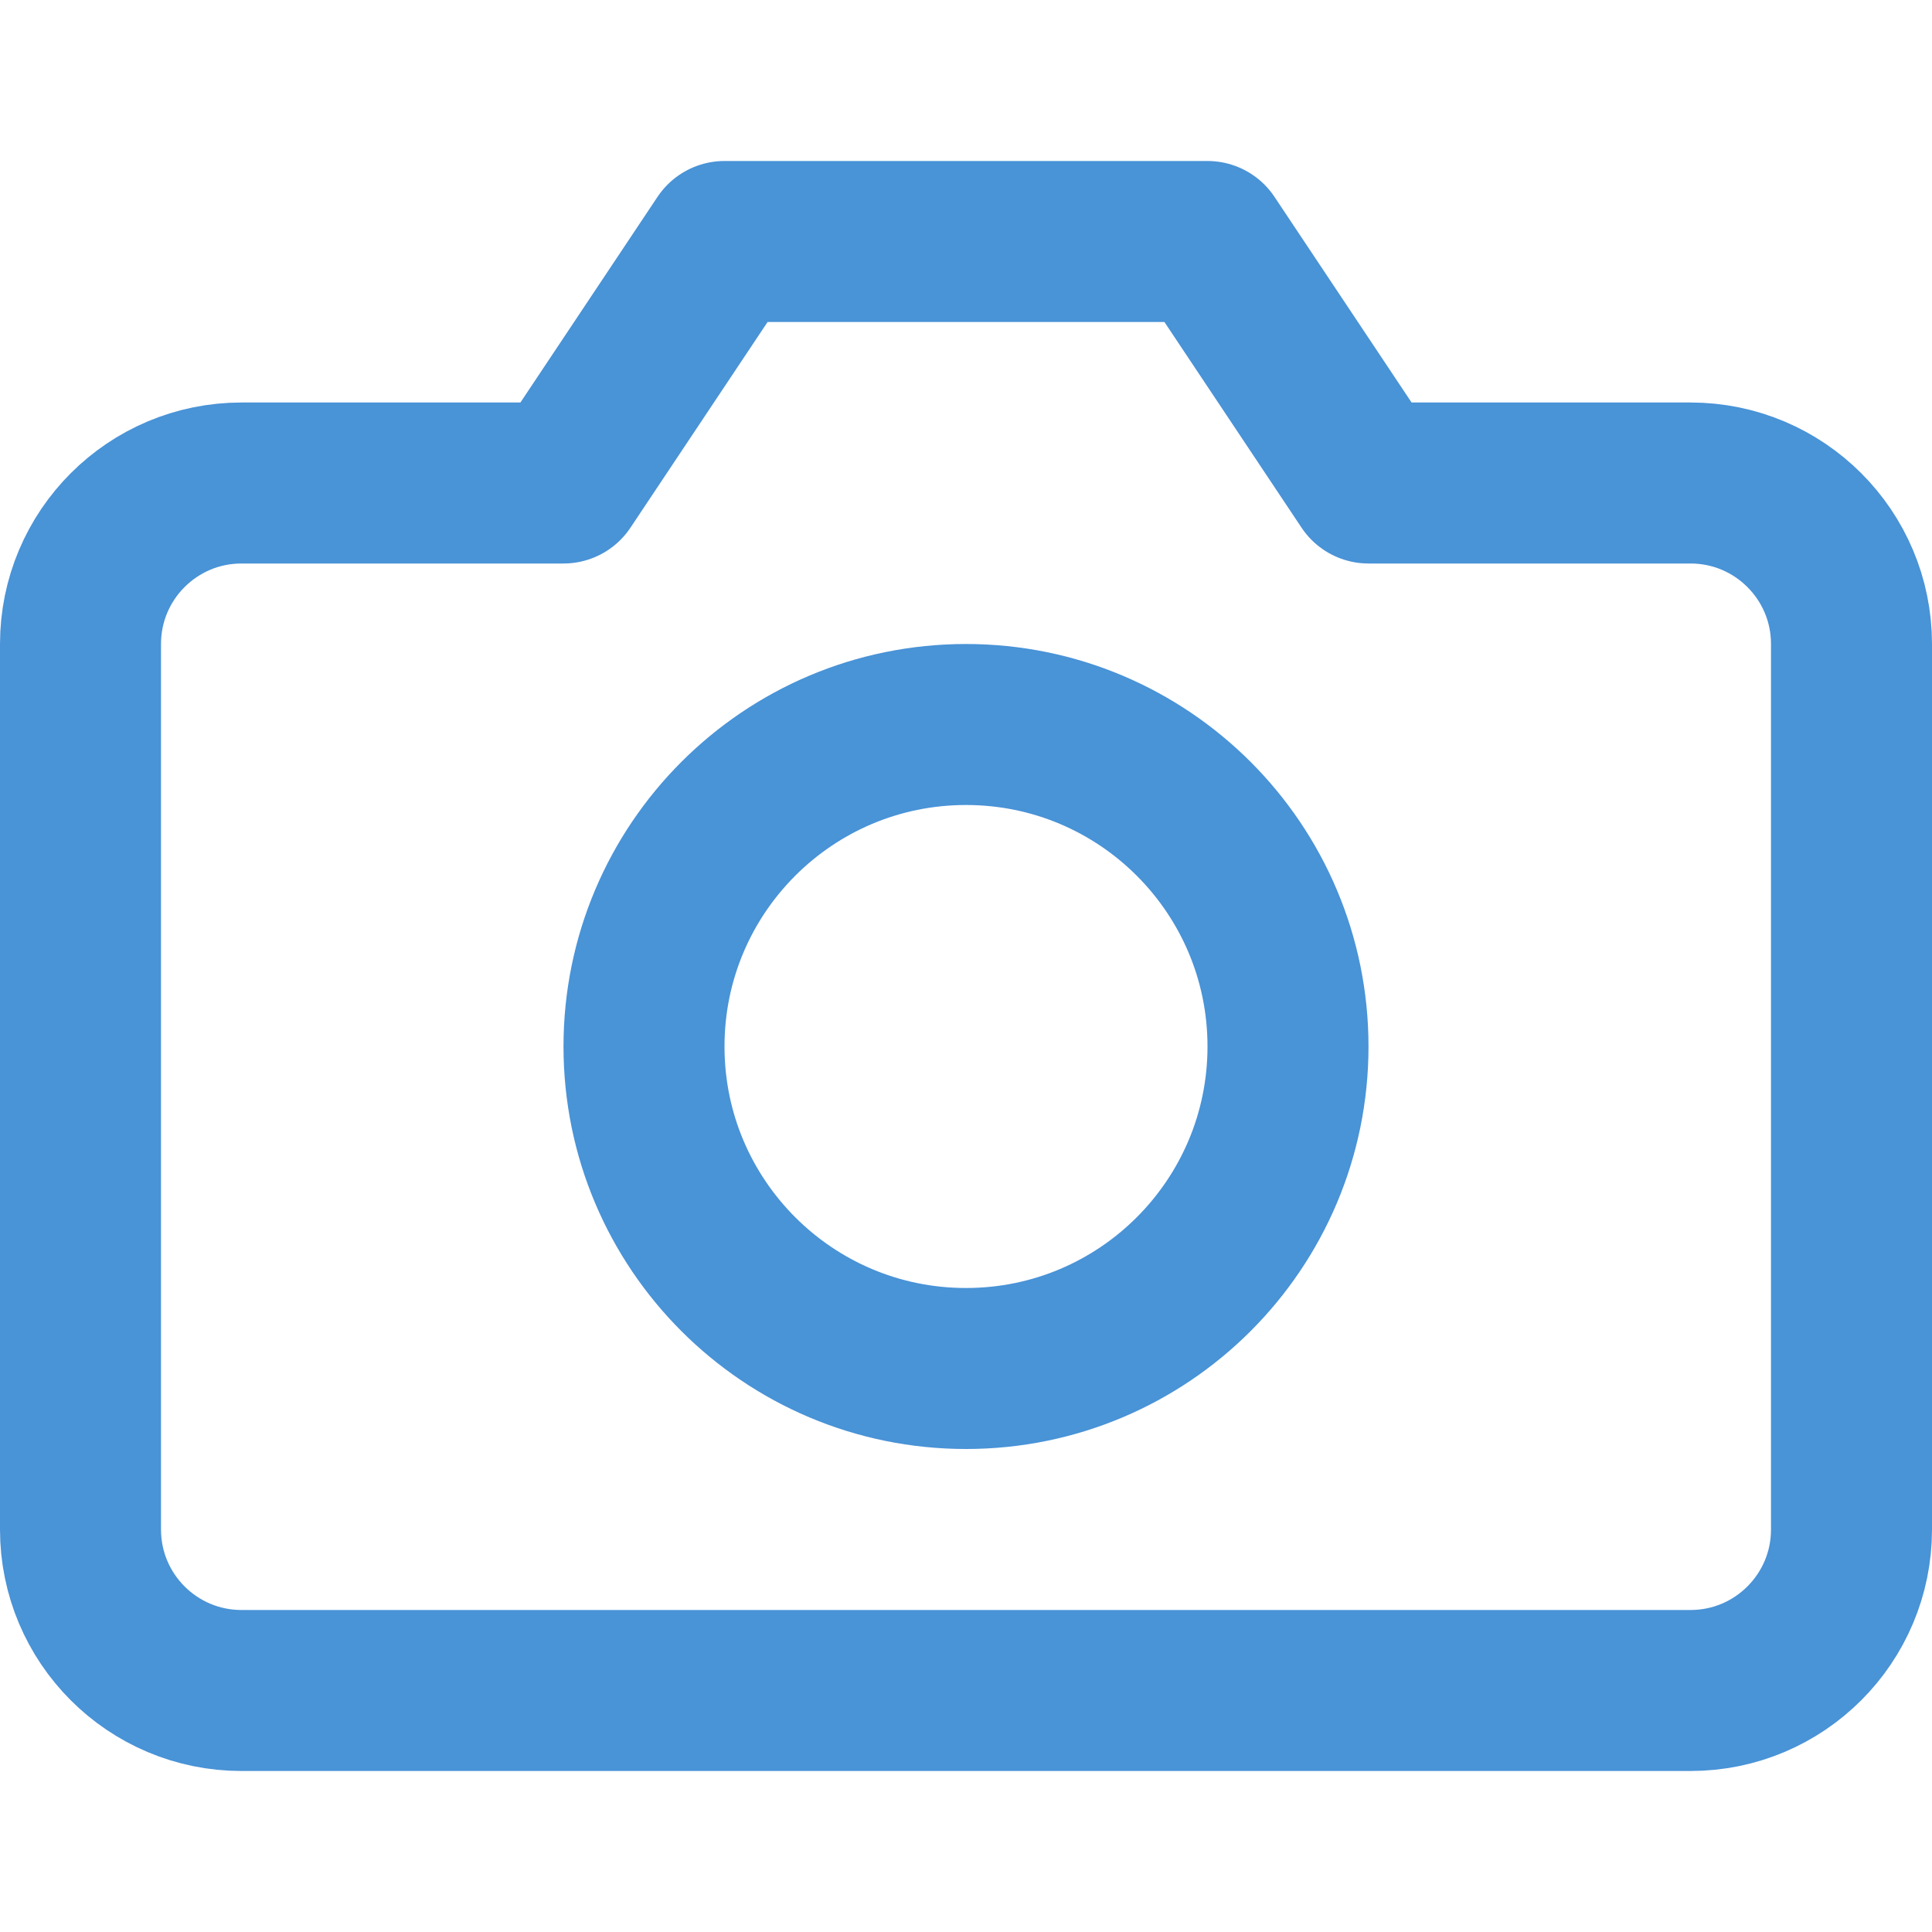
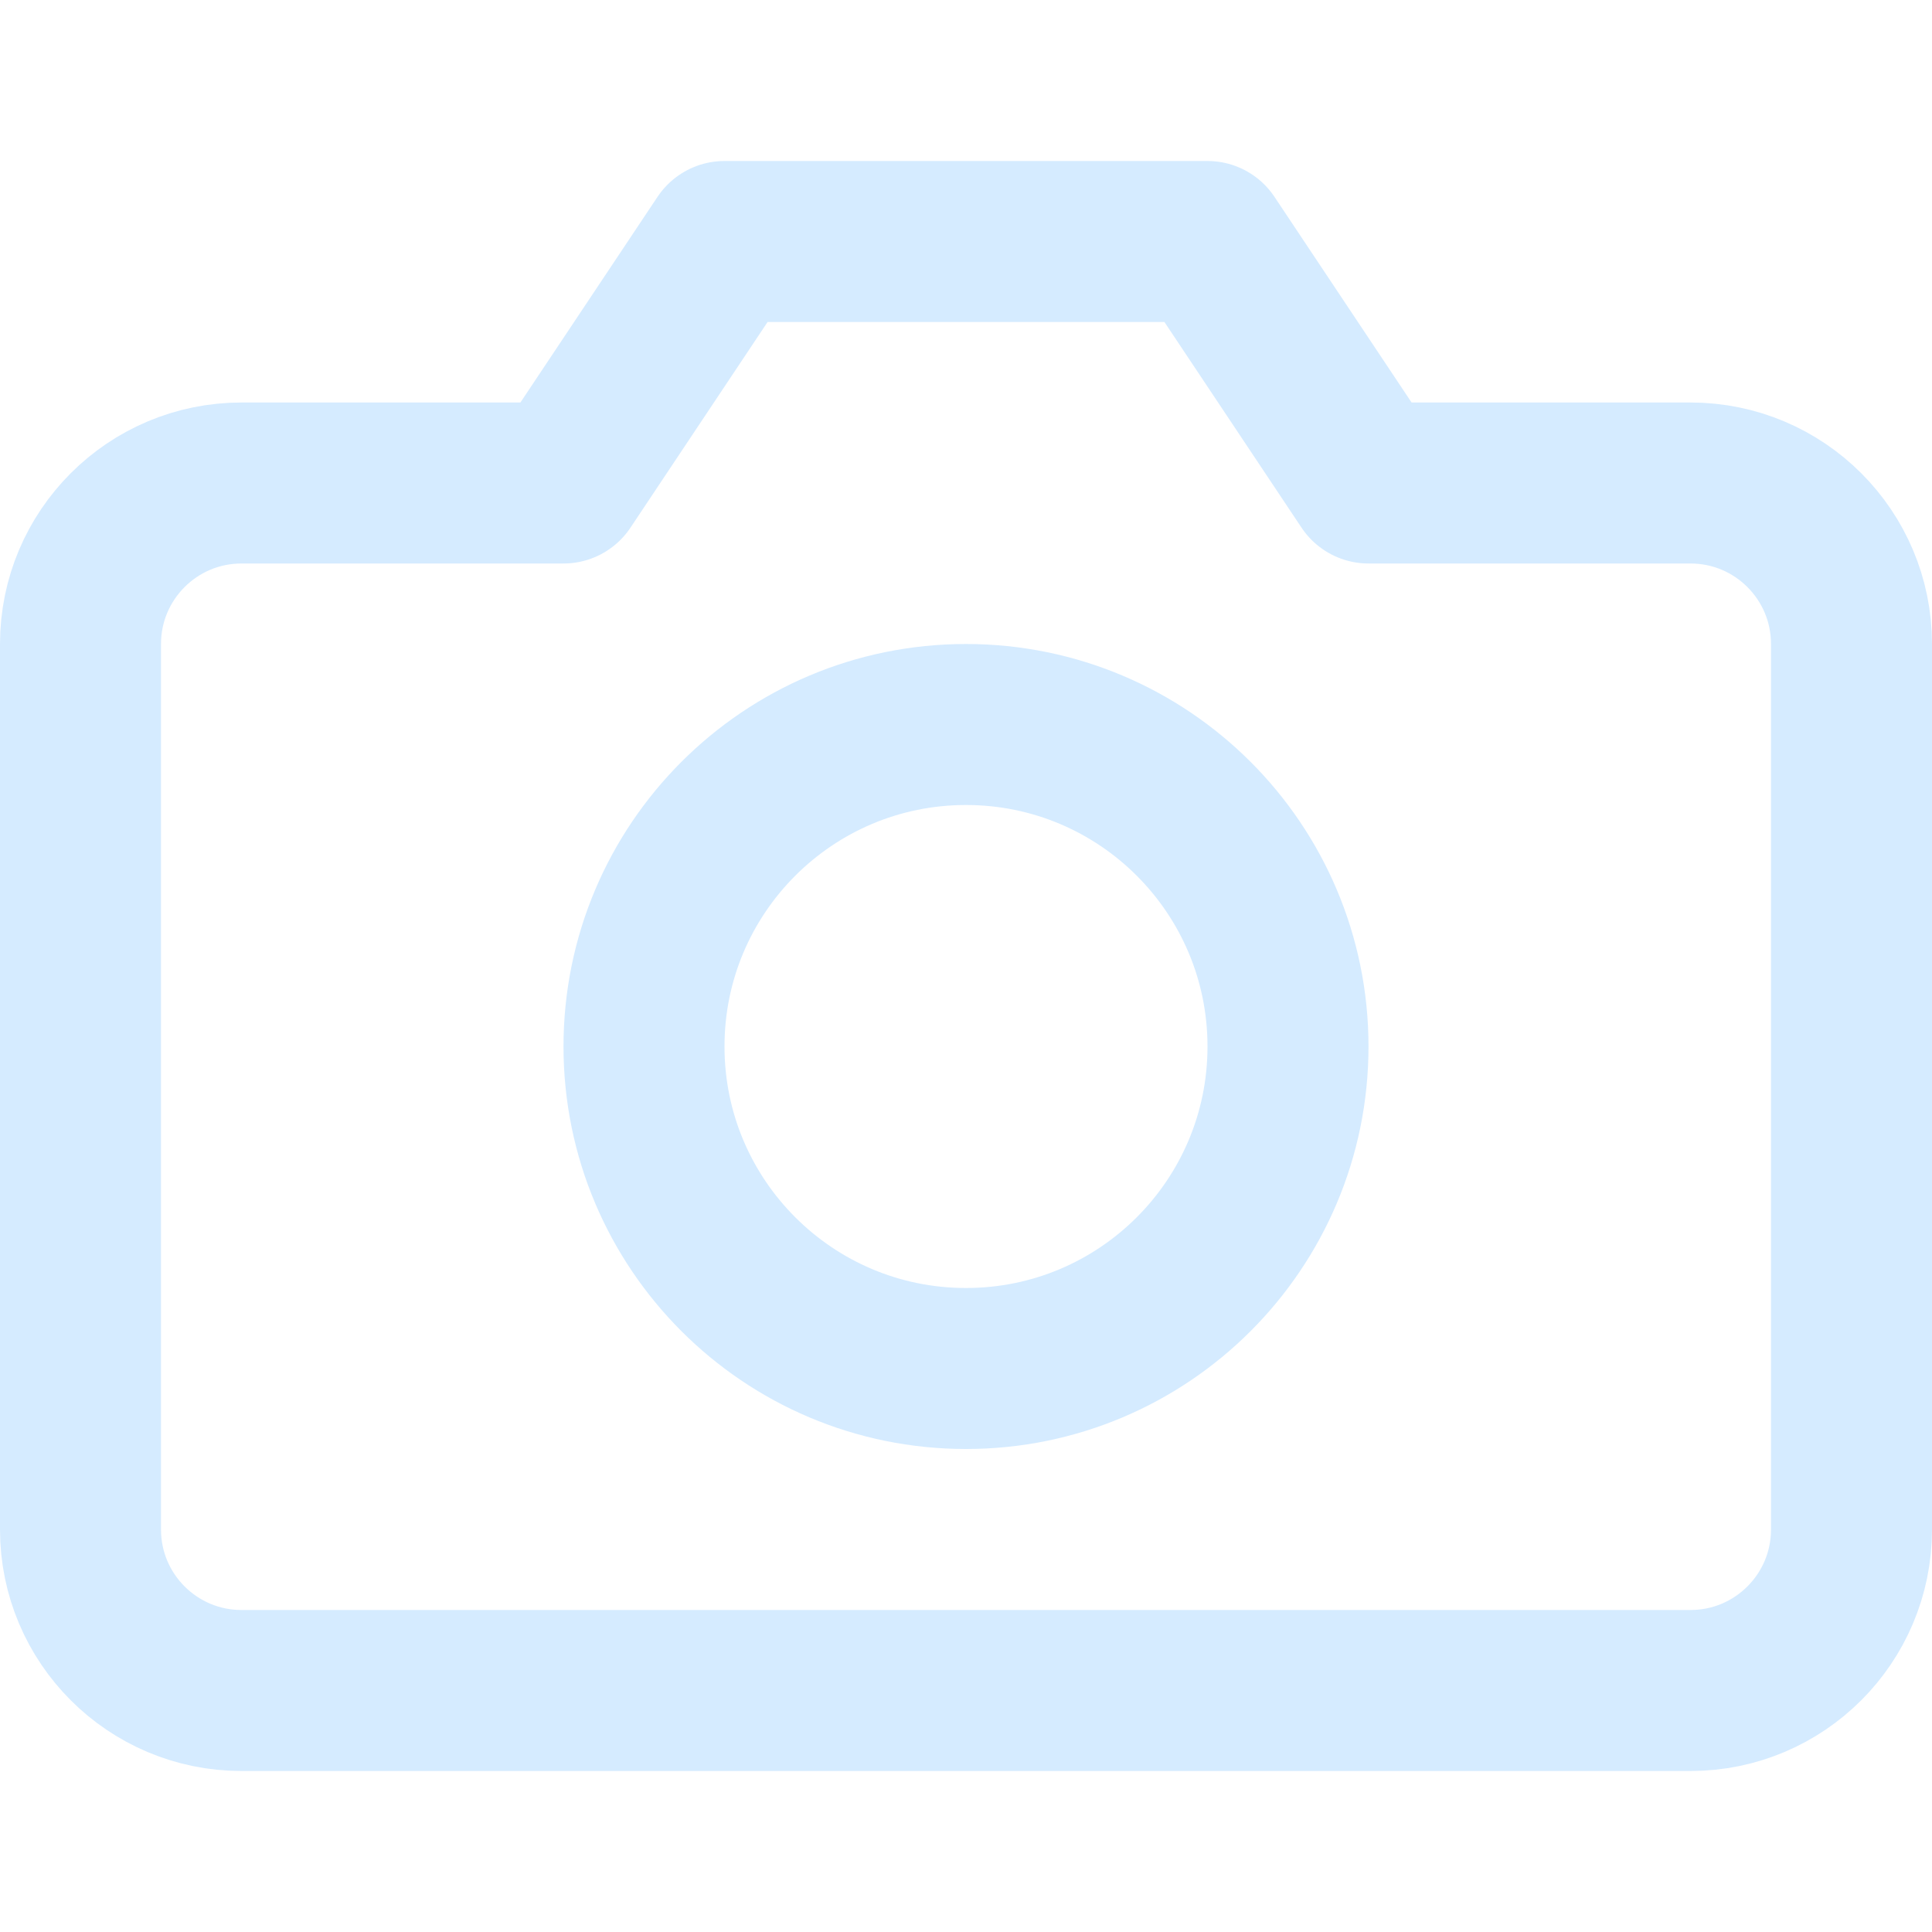
- <svg xmlns="http://www.w3.org/2000/svg" width="24" height="24" viewBox="0 0 24 24" fill="none" stroke="#4993D7" stroke-width="2" stroke-linecap="round" stroke-linejoin="round" class="feather feather-camera">
+ <svg xmlns="http://www.w3.org/2000/svg" width="24" height="24" viewBox="0 0 24 24" fill="none" stroke="#D5EBFF" stroke-width="2" stroke-linecap="round" stroke-linejoin="round" class="feather feather-camera">
  <path d="M23 19a2 2 0 0 1-2 2H3a2 2 0 0 1-2-2V8a2 2 0 0 1 2-2h4l2-3h6l2 3h4a2 2 0 0 1 2 2z" />
  <circle cx="12" cy="13" r="4" />
</svg>
